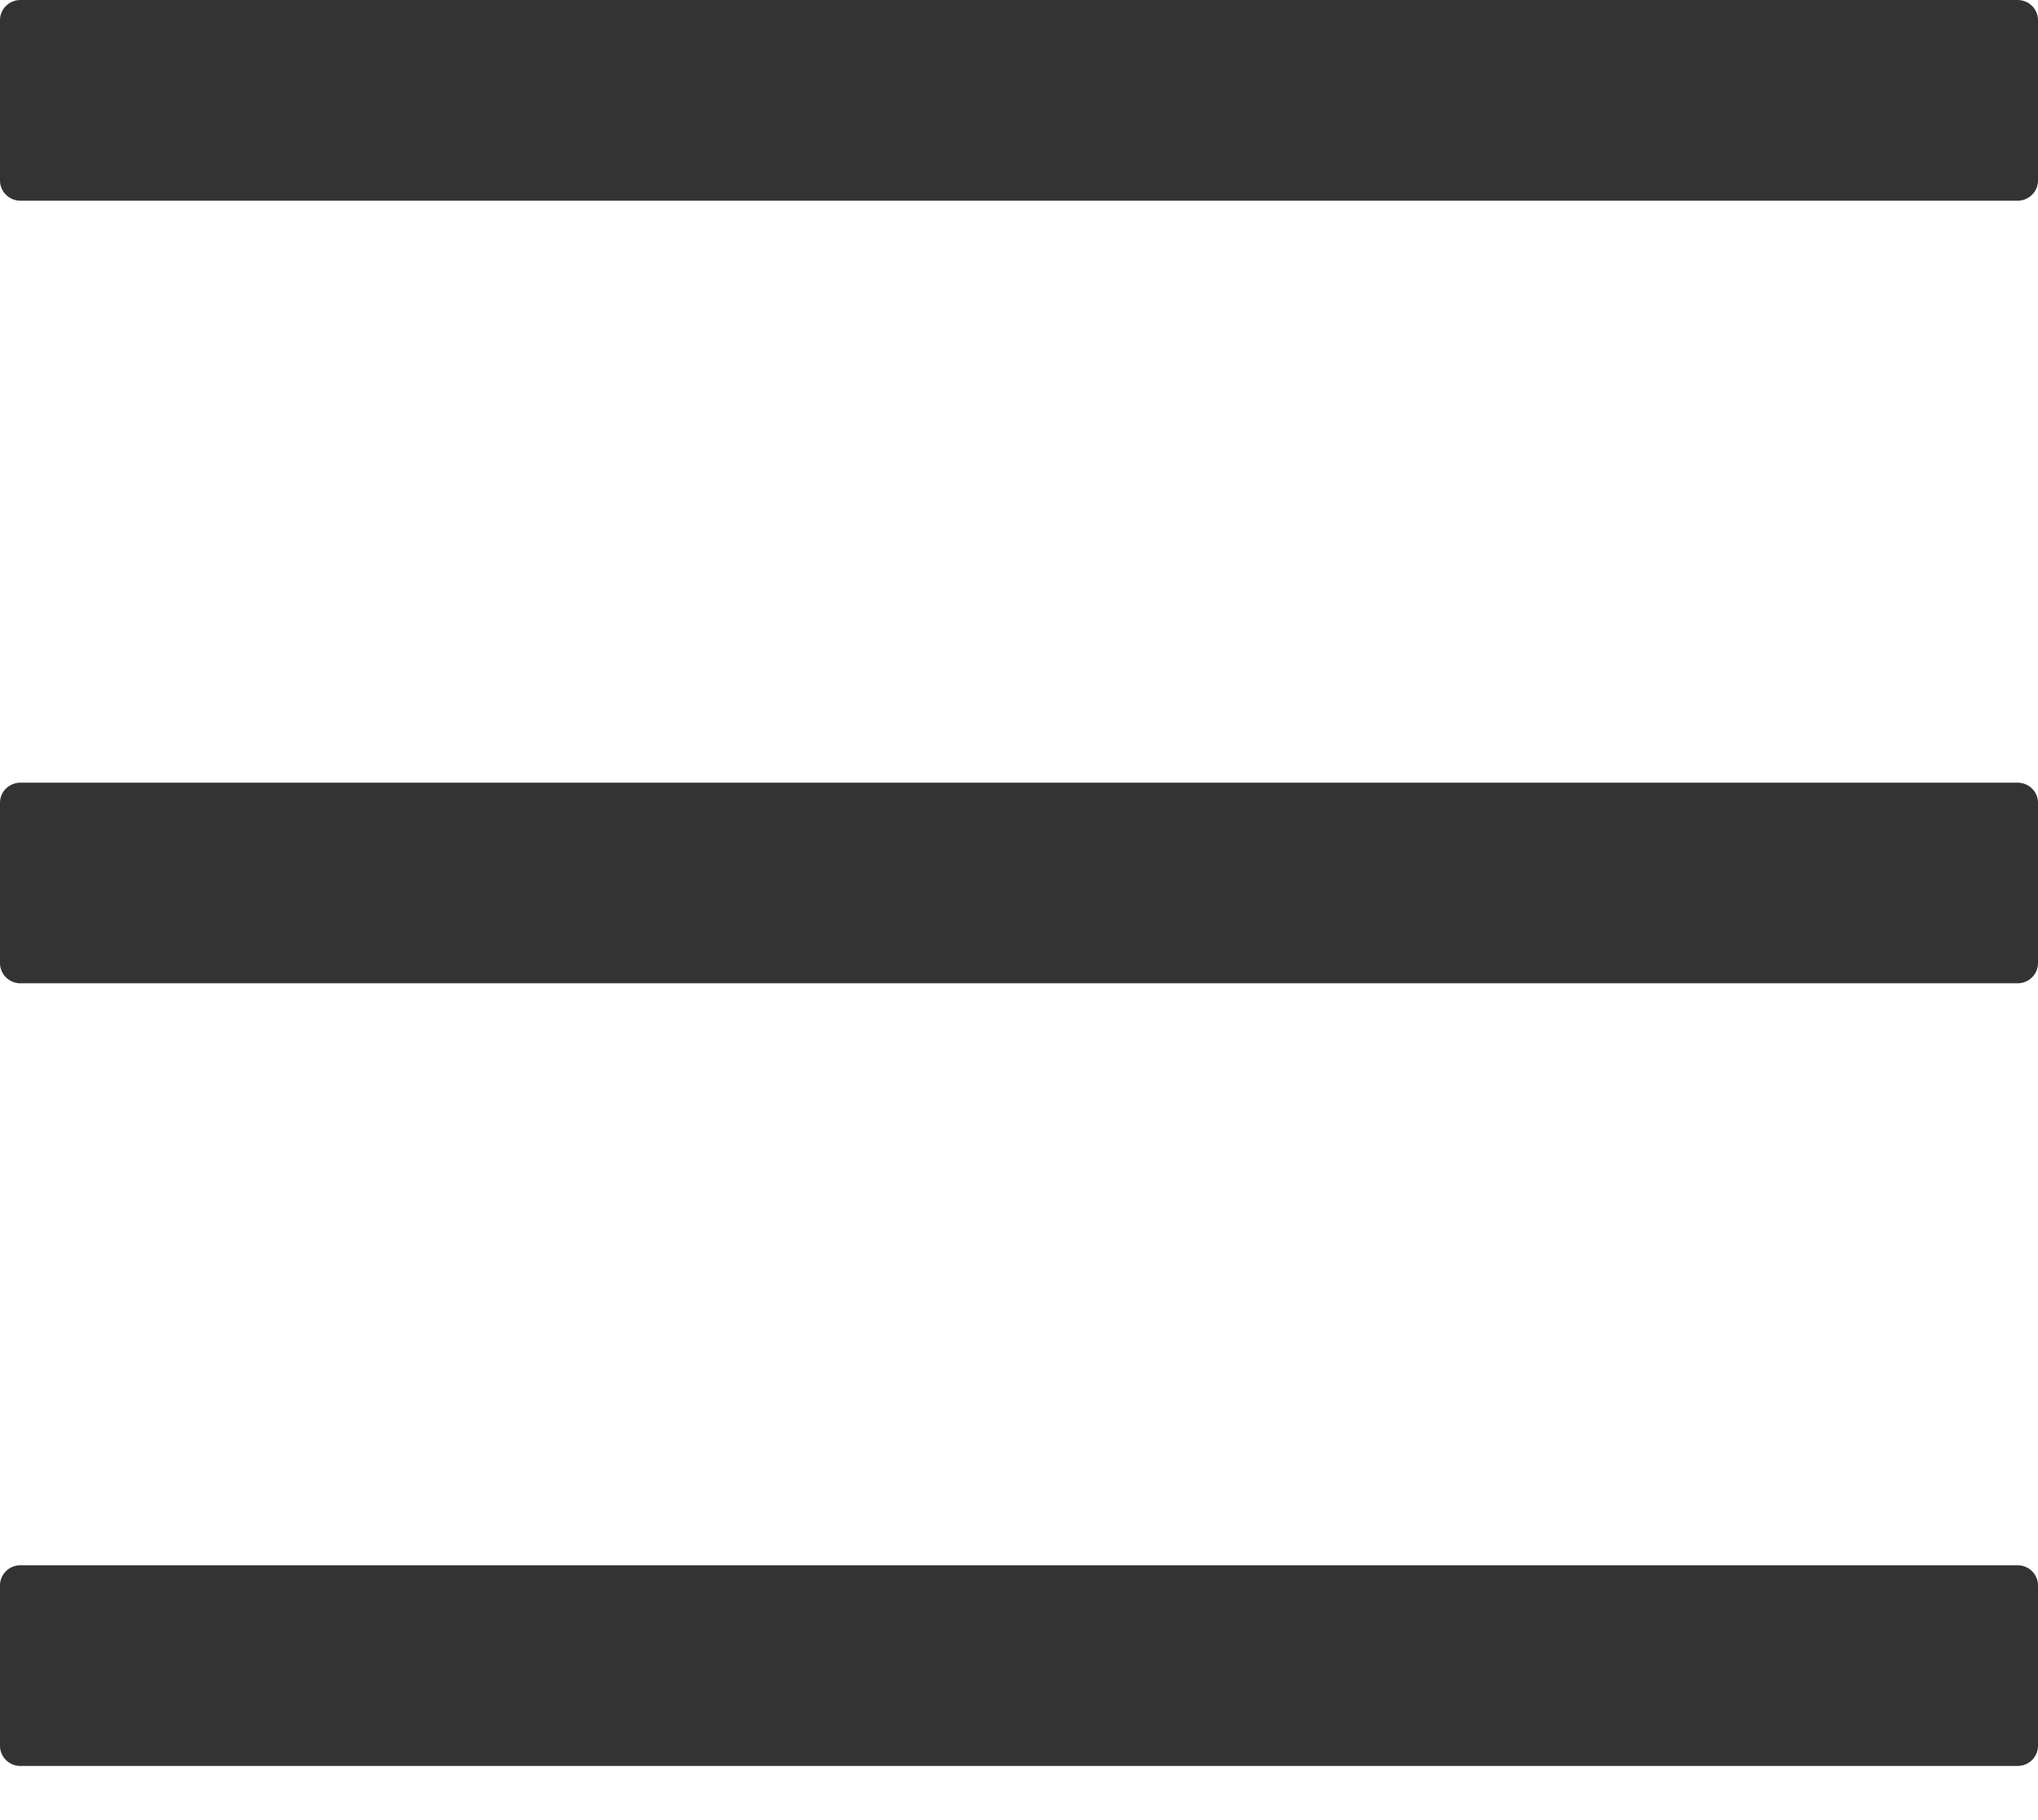
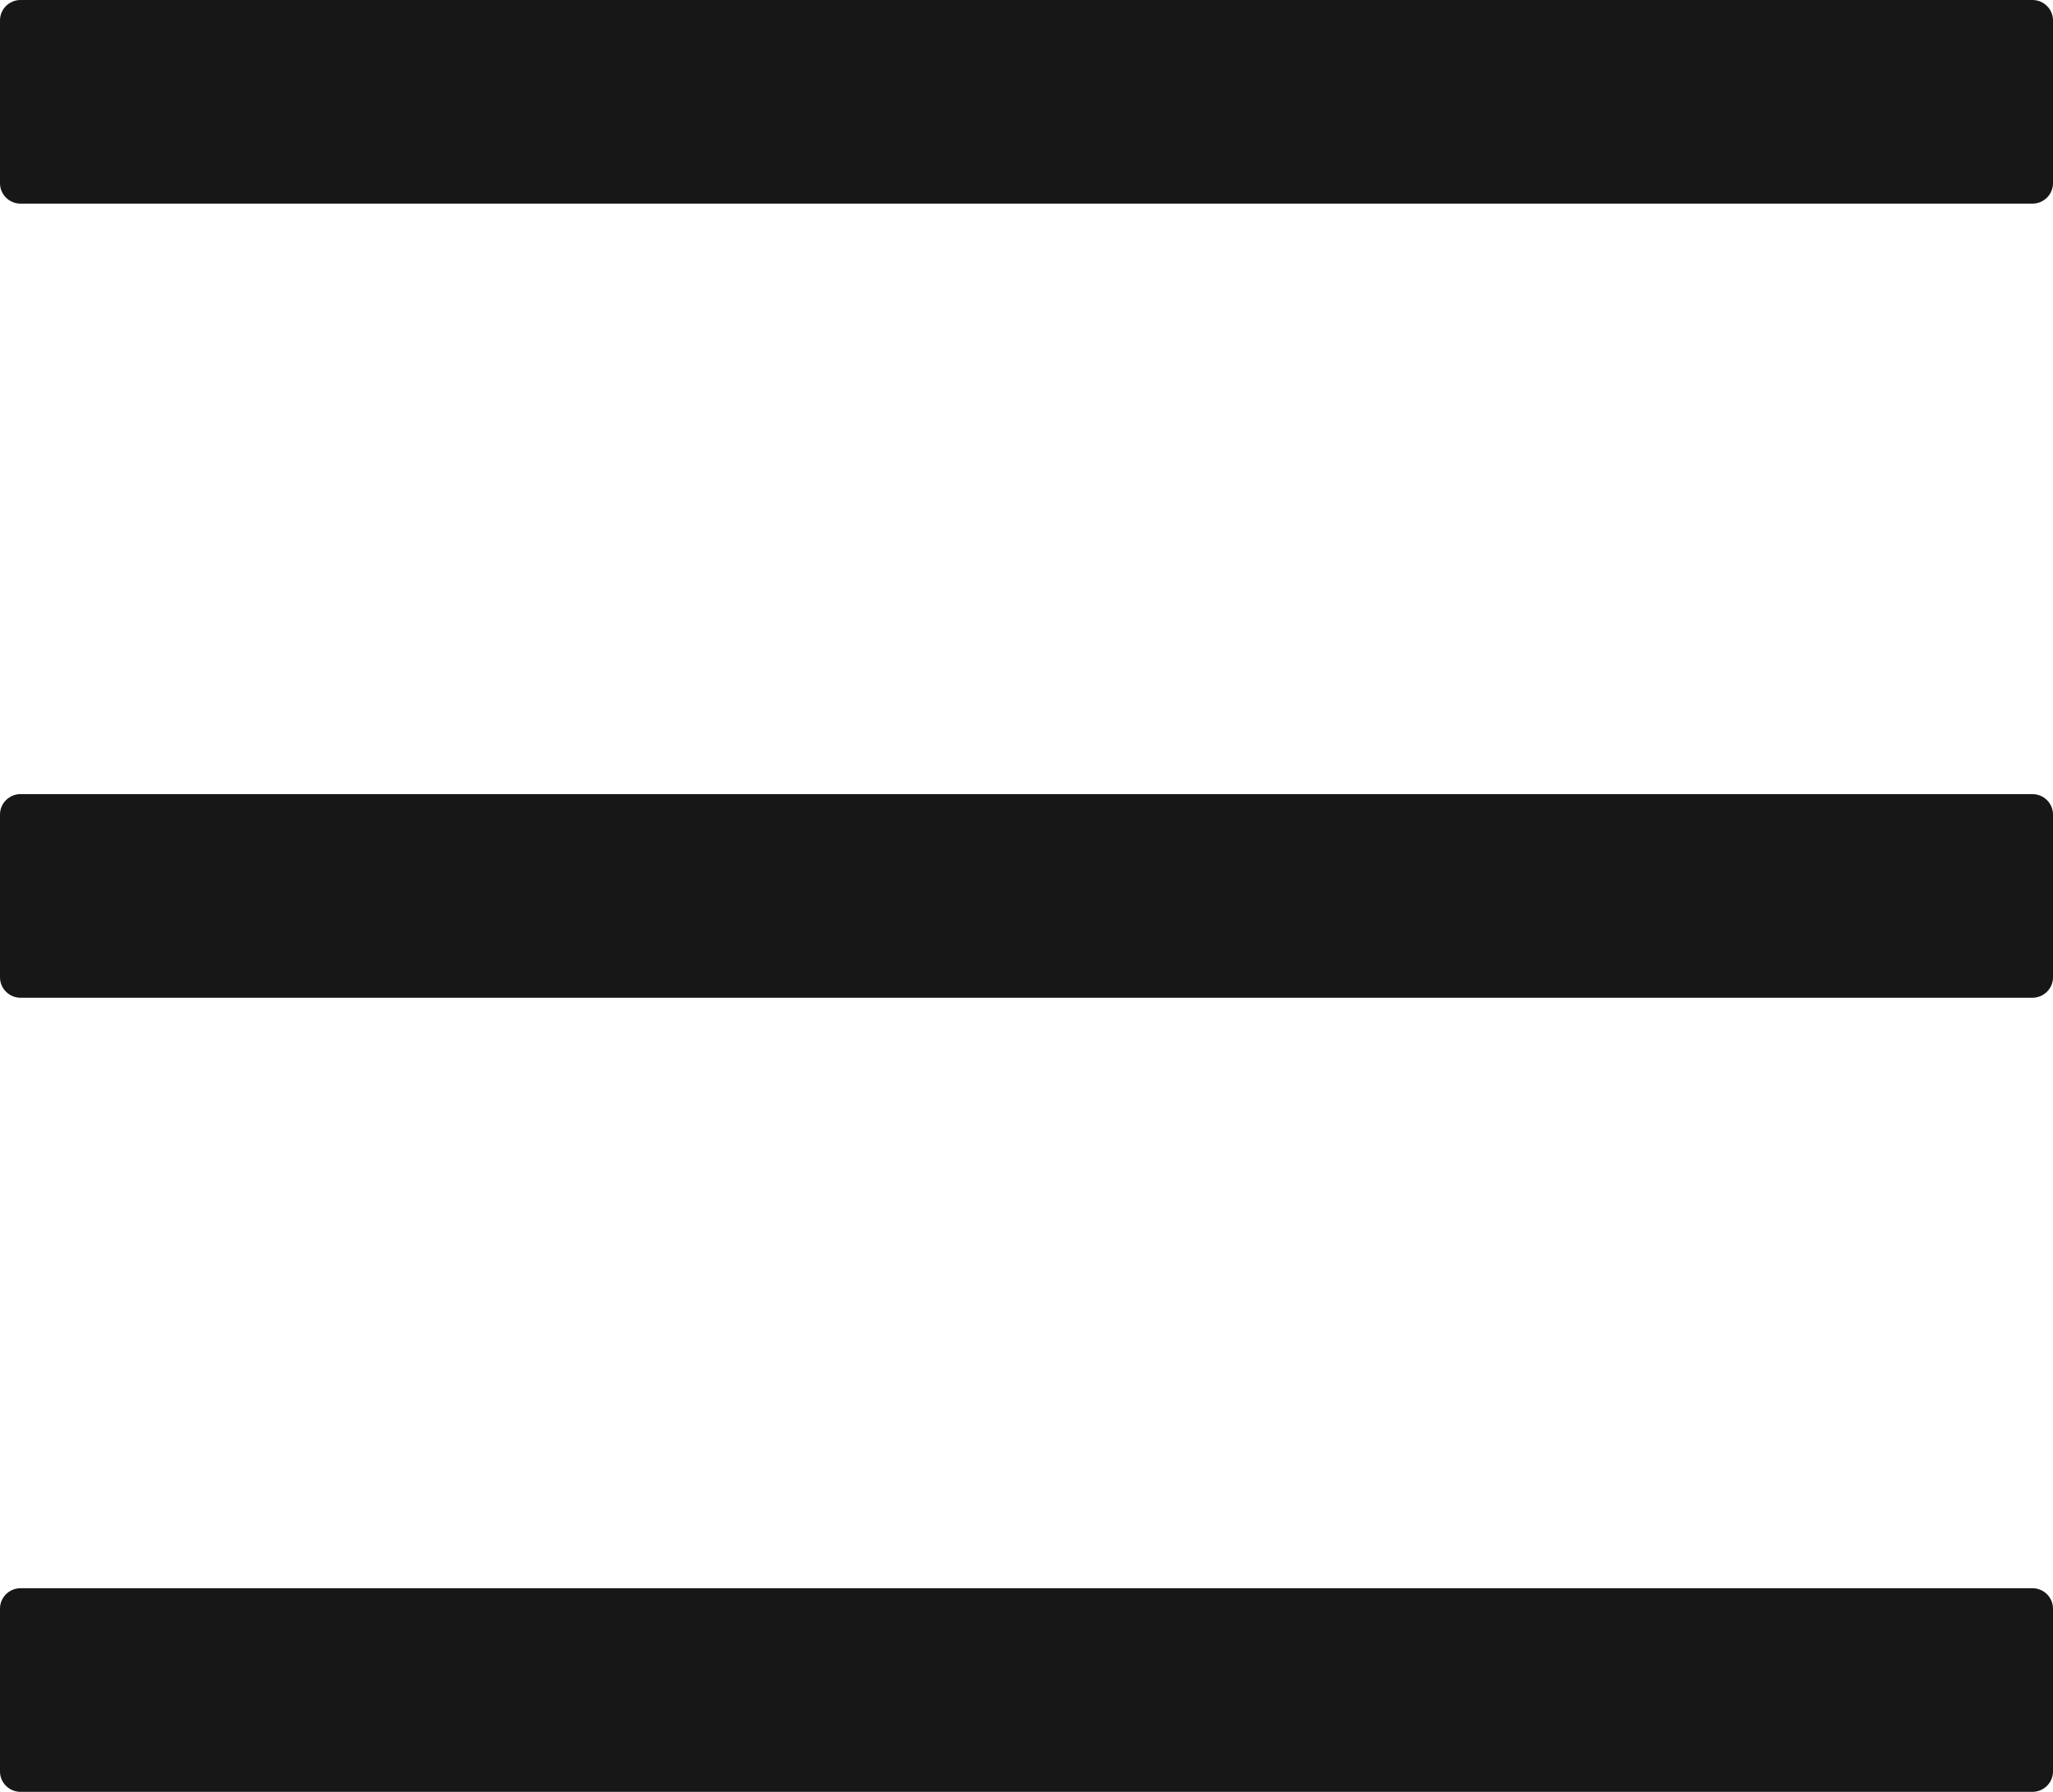
- <svg xmlns="http://www.w3.org/2000/svg" width="28" height="25" viewBox="0 0 28 25" fill="none">
-   <path d="M27.72 0H0.28C0.126 0 0 0.124 0 0.276V2.482C0 2.633 0.126 2.758 0.28 2.758H27.72C27.874 2.758 28 2.633 28 2.482V0.276C28 0.124 27.874 0 27.72 0ZM27.72 21.509H0.28C0.126 21.509 0 21.633 0 21.785V23.991C0 24.143 0.126 24.267 0.28 24.267H27.72C27.874 24.267 28 24.143 28 23.991V21.785C28 21.633 27.874 21.509 27.72 21.509ZM27.72 10.755H0.28C0.126 10.755 0 10.879 0 11.03V13.236C0 13.388 0.126 13.512 0.28 13.512H27.72C27.874 13.512 28 13.388 28 13.236V11.03C28 10.879 27.874 10.755 27.72 10.755Z" fill="#333333" />
+ <svg xmlns="http://www.w3.org/2000/svg" width="55" height="48" viewBox="0 0 55 48" fill="none">
+   <path d="M54.45 0H0.55C0.247 0 0 0.245 0 0.545V4.909C0 5.209 0.247 5.455 0.55 5.455H54.45C54.752 5.455 55 5.209 55 4.909V0.545C55 0.245 54.752 0 54.45 0ZM54.45 42.545H0.55C0.247 42.545 0 42.791 0 43.091V47.455C0 47.755 0.247 48 0.55 48H54.45C54.752 48 55 47.755 55 47.455V43.091C55 42.791 54.752 42.545 54.45 42.545ZM54.45 21.273H0.55C0.247 21.273 0 21.518 0 21.818V26.182C0 26.482 0.247 26.727 0.55 26.727H54.45C54.752 26.727 55 26.482 55 26.182V21.818C55 21.518 54.752 21.273 54.45 21.273Z" fill="#171717" />
</svg>
